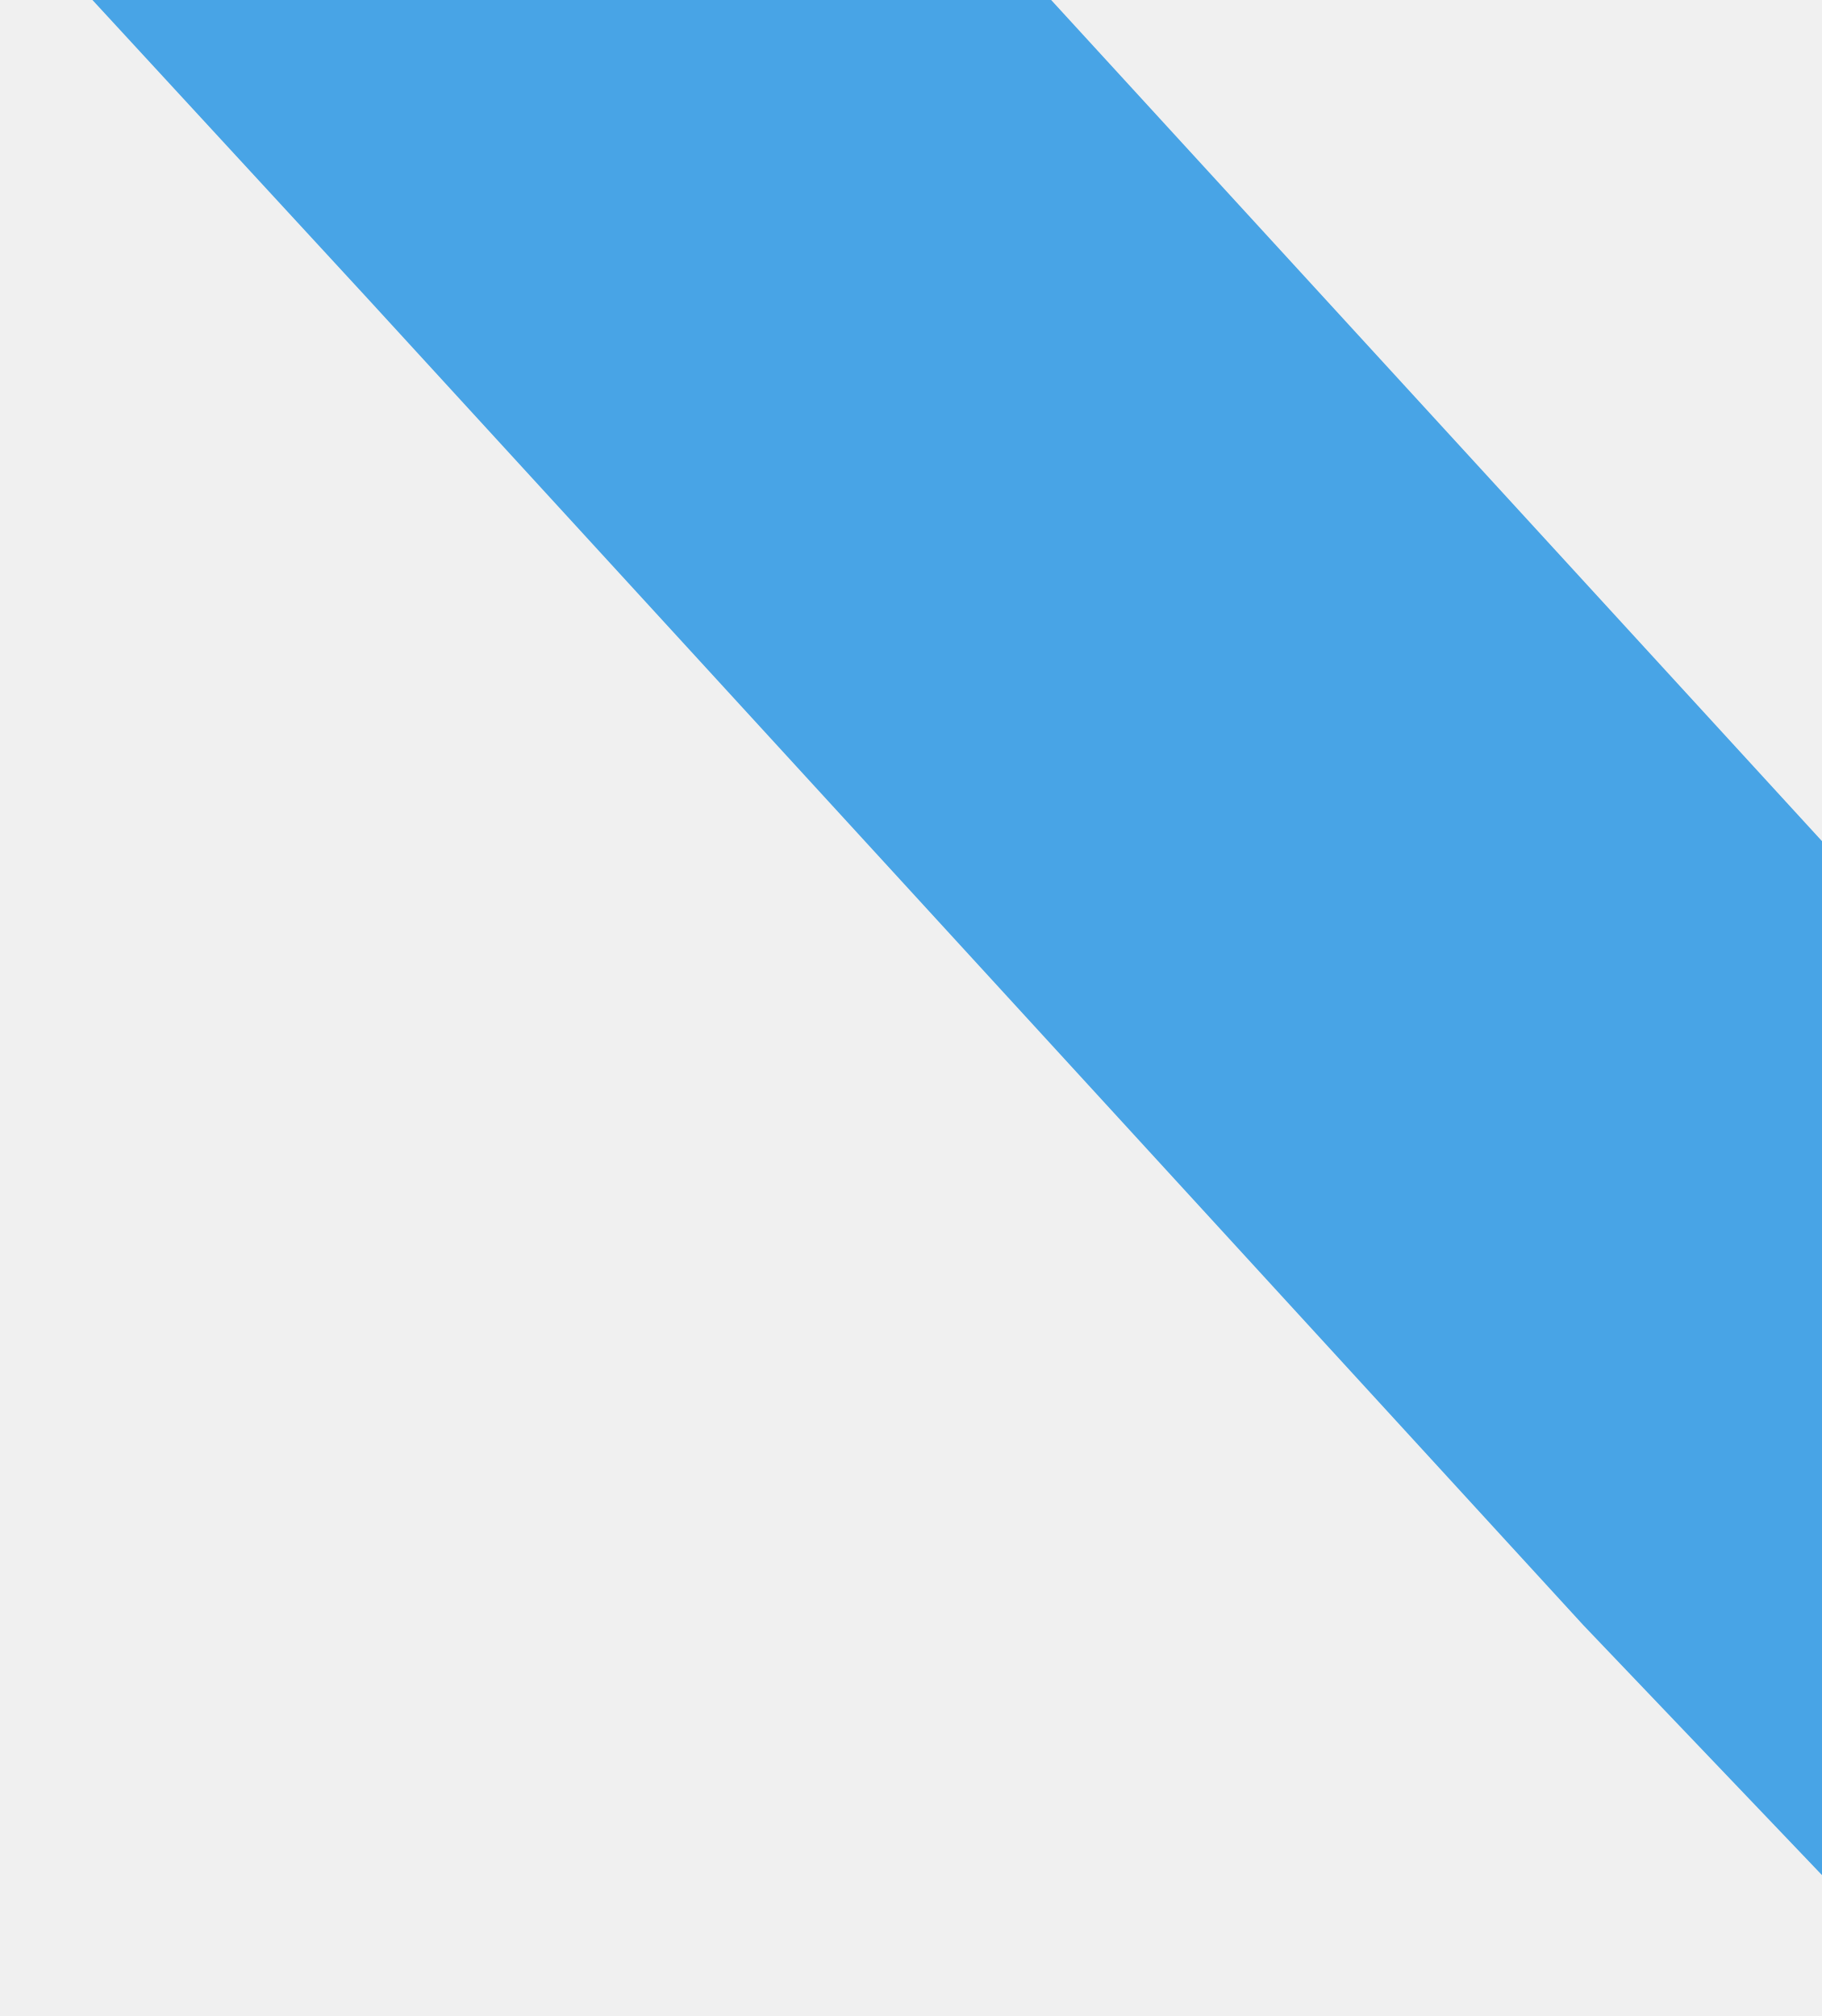
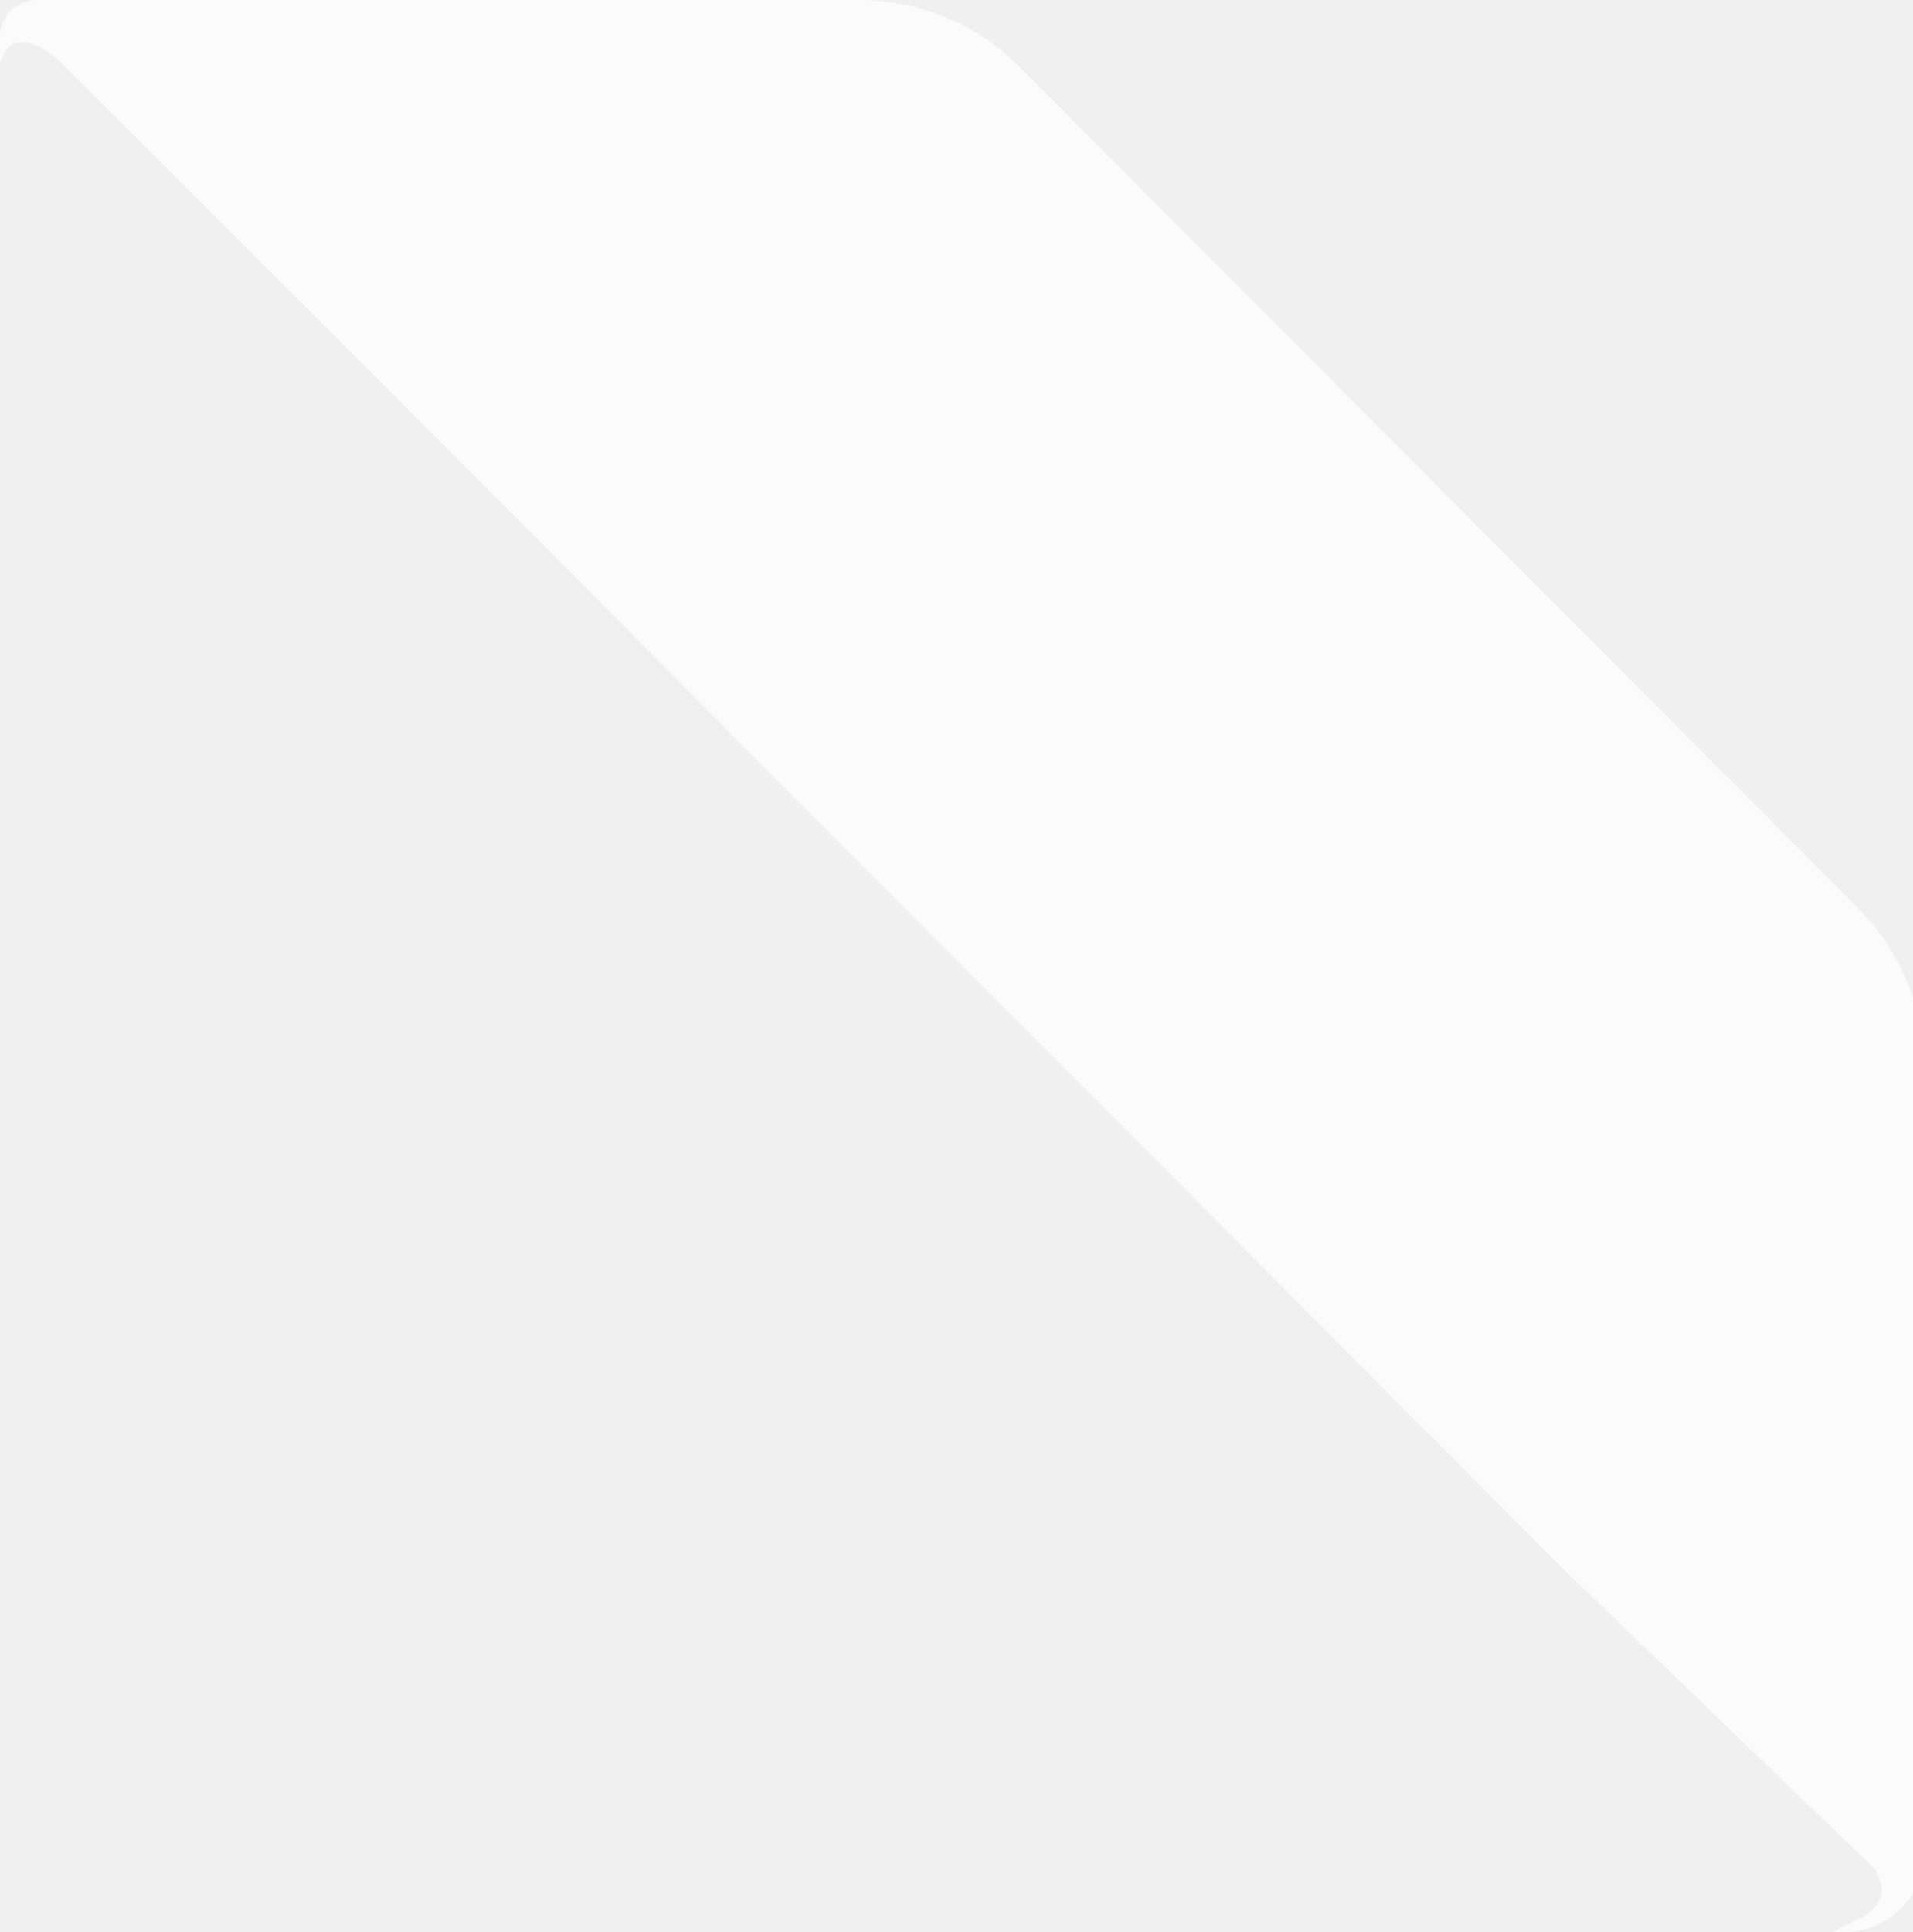
- <svg xmlns="http://www.w3.org/2000/svg" width="140" height="155" viewBox="0 0 140 155" fill="none">
-   <path d="M149.426 148.434C149.74 130.687 150.565 84.083 150.565 84.083C150.652 79.177 148.818 74.235 145.587 70.708L80.832 0.032C77.601 -3.495 73.11 -5.602 68.309 -5.695C68.309 -5.695 16.455 -6.698 3.697 -6.944C2.188 -6.973 0.794 -5.701 0.763 -3.97L0.717 -1.373L0.722 -1.661C1.325 -4.681 4.045 -3.329 5.257 -2.007L28.28 22.975C59.379 56.917 90.612 91.007 121.71 124.949L145.153 149.506C145.694 149.95 145.818 150.674 145.945 151.254C146.062 152.41 145.221 153.405 144.253 153.819L142.038 154.931L142.998 154.949C146.428 155.016 149.362 152.041 149.426 148.434Z" fill="#0083E2" fill-opacity="0.7" />
+ <svg xmlns="http://www.w3.org/2000/svg" width="299" height="302" viewBox="0 0 299 302" fill="none">
+   <path d="M301 289.405C301 255.728 301 167.291 301 167.291C301 157.982 297.18 148.673 290.63 142.102L159.369 10.404C152.82 3.833 143.814 -6.87081e-06 134.263 -7.28831e-06C134.263 -7.28831e-06 31.11 -1.17973e-05 5.731 -1.29066e-05C2.729 -1.30378e-05 -1.07713e-07 2.464 -2.51331e-07 5.75L-4.66757e-07 10.678L-4.42821e-07 10.13C1.092 4.381 6.549 6.845 9.005 9.309L55.67 55.855C118.708 119.102 182.019 182.624 245.057 245.871L292.54 291.596C293.632 292.417 293.905 293.786 294.178 294.881C294.451 297.072 292.813 298.988 290.903 299.81L286.537 302L288.447 302C295.269 302 301 296.25 301 289.405Z" fill="white" fill-opacity="0.7" />
</svg>
